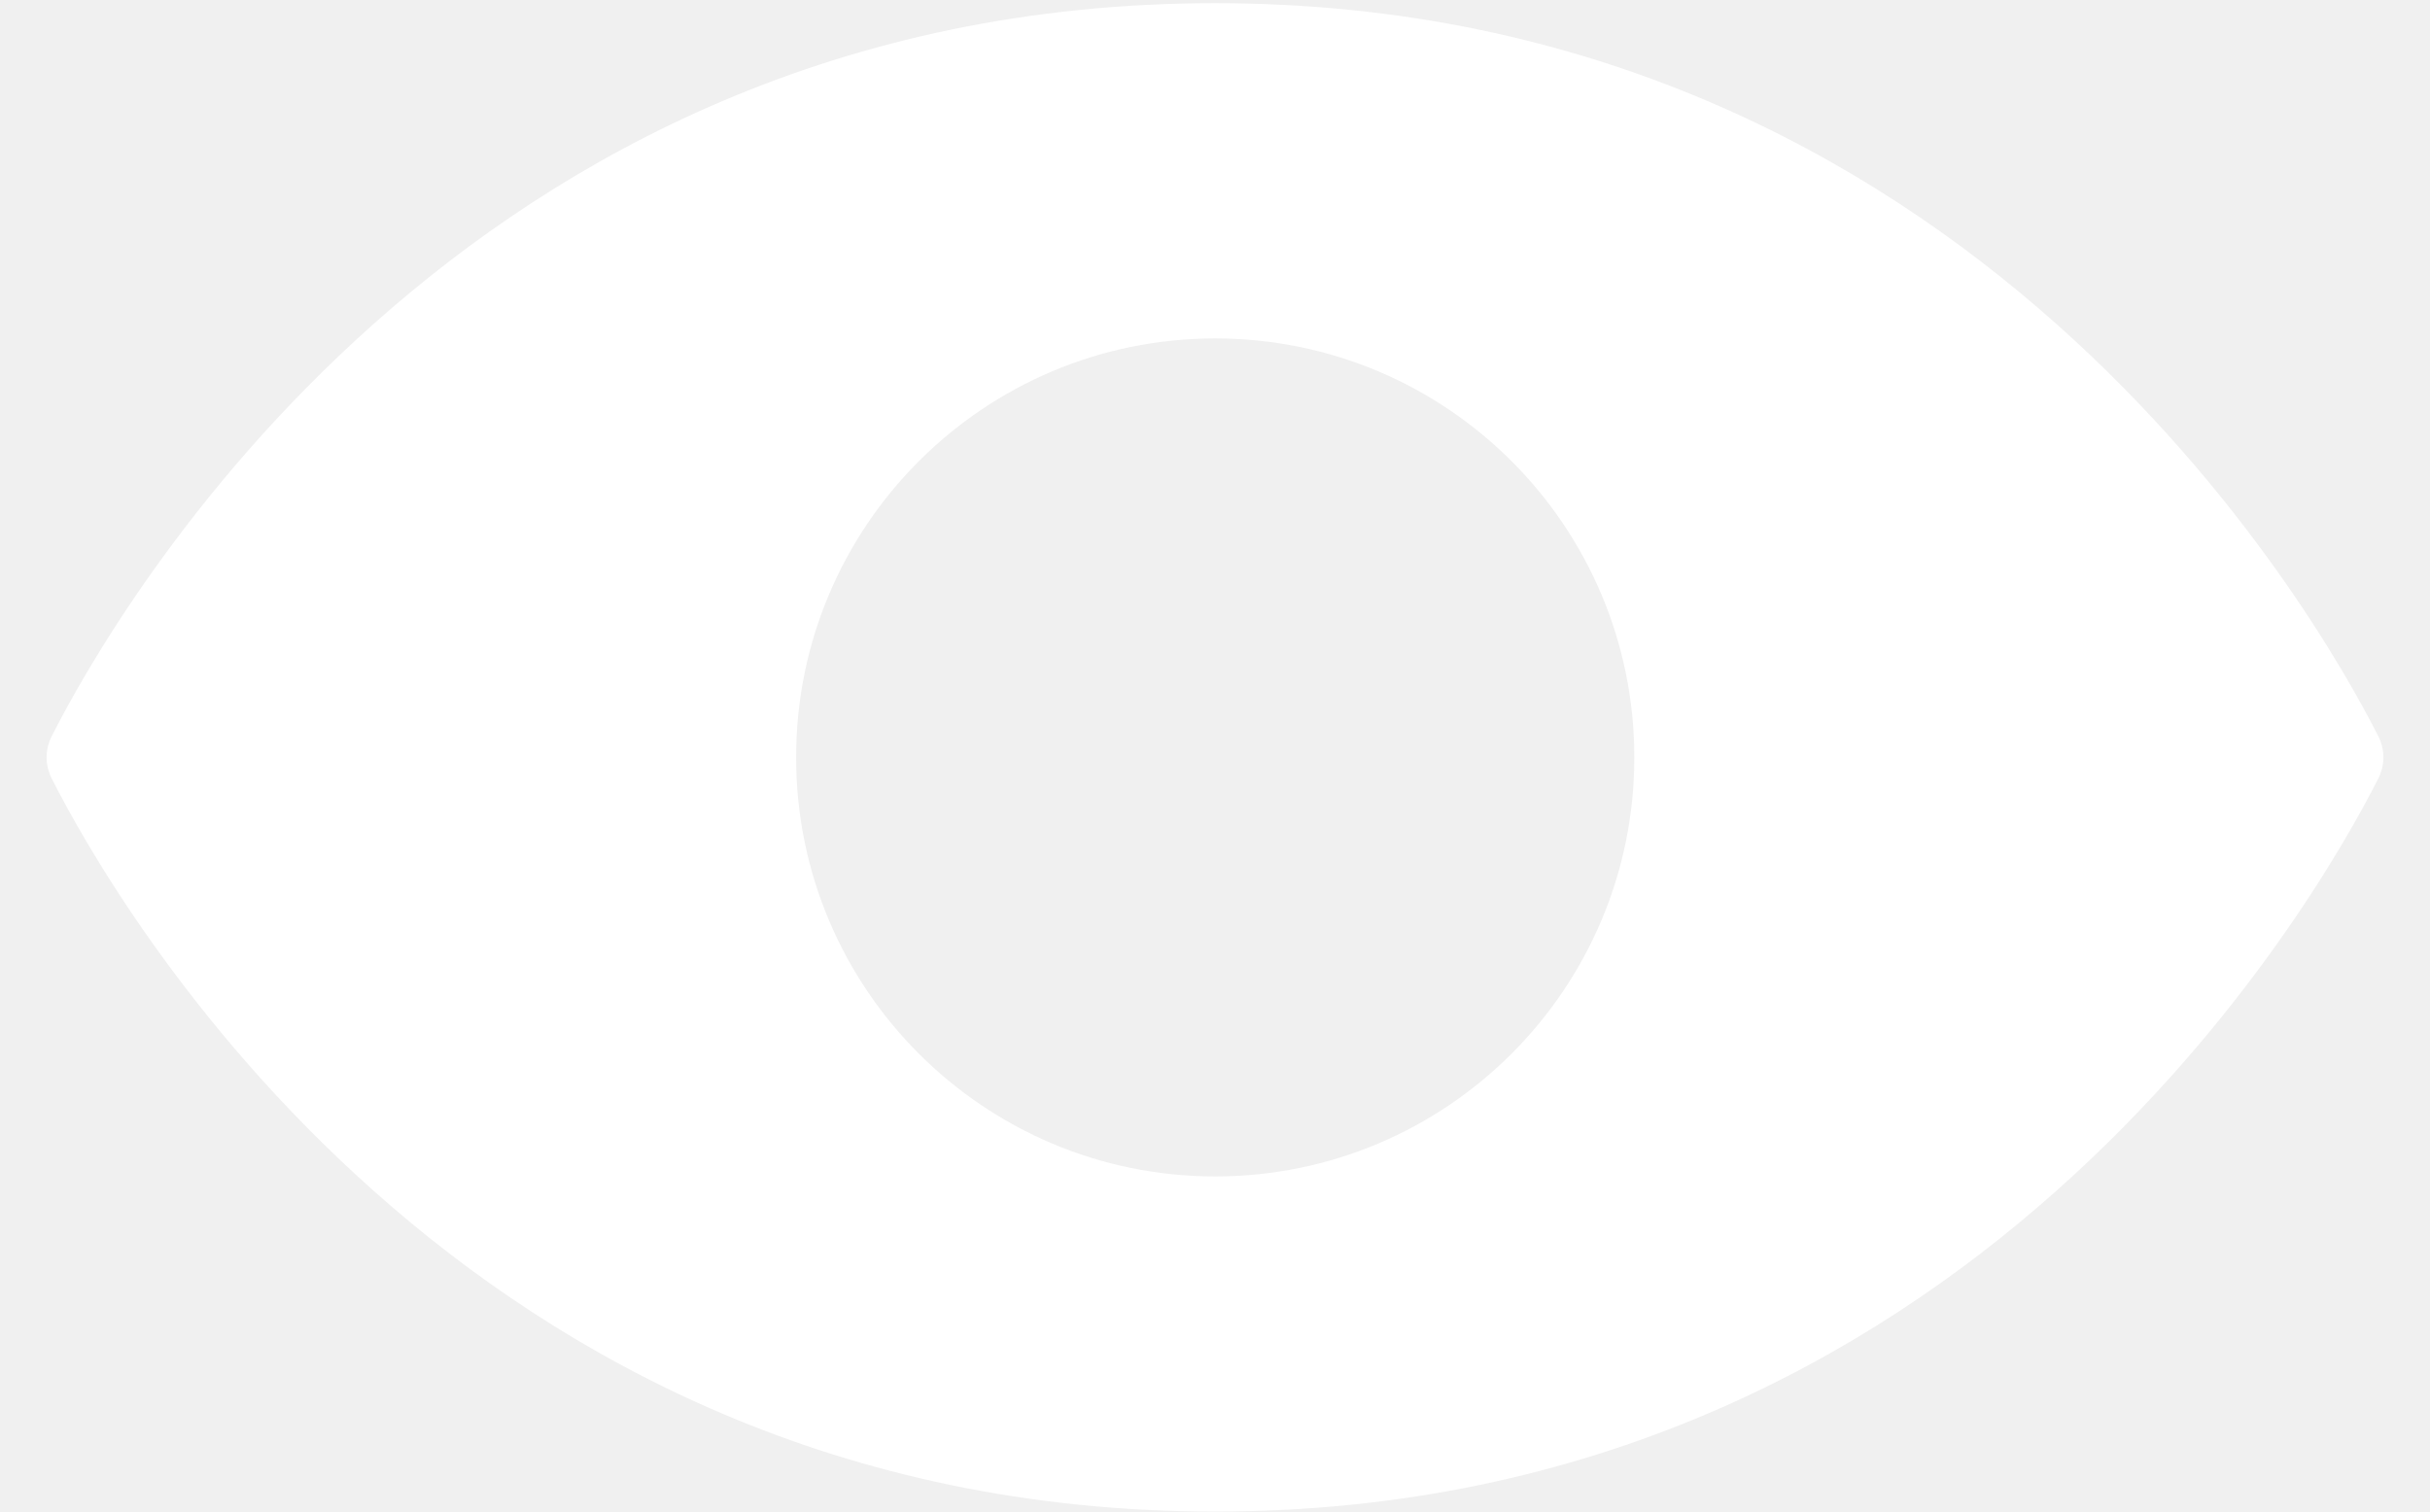
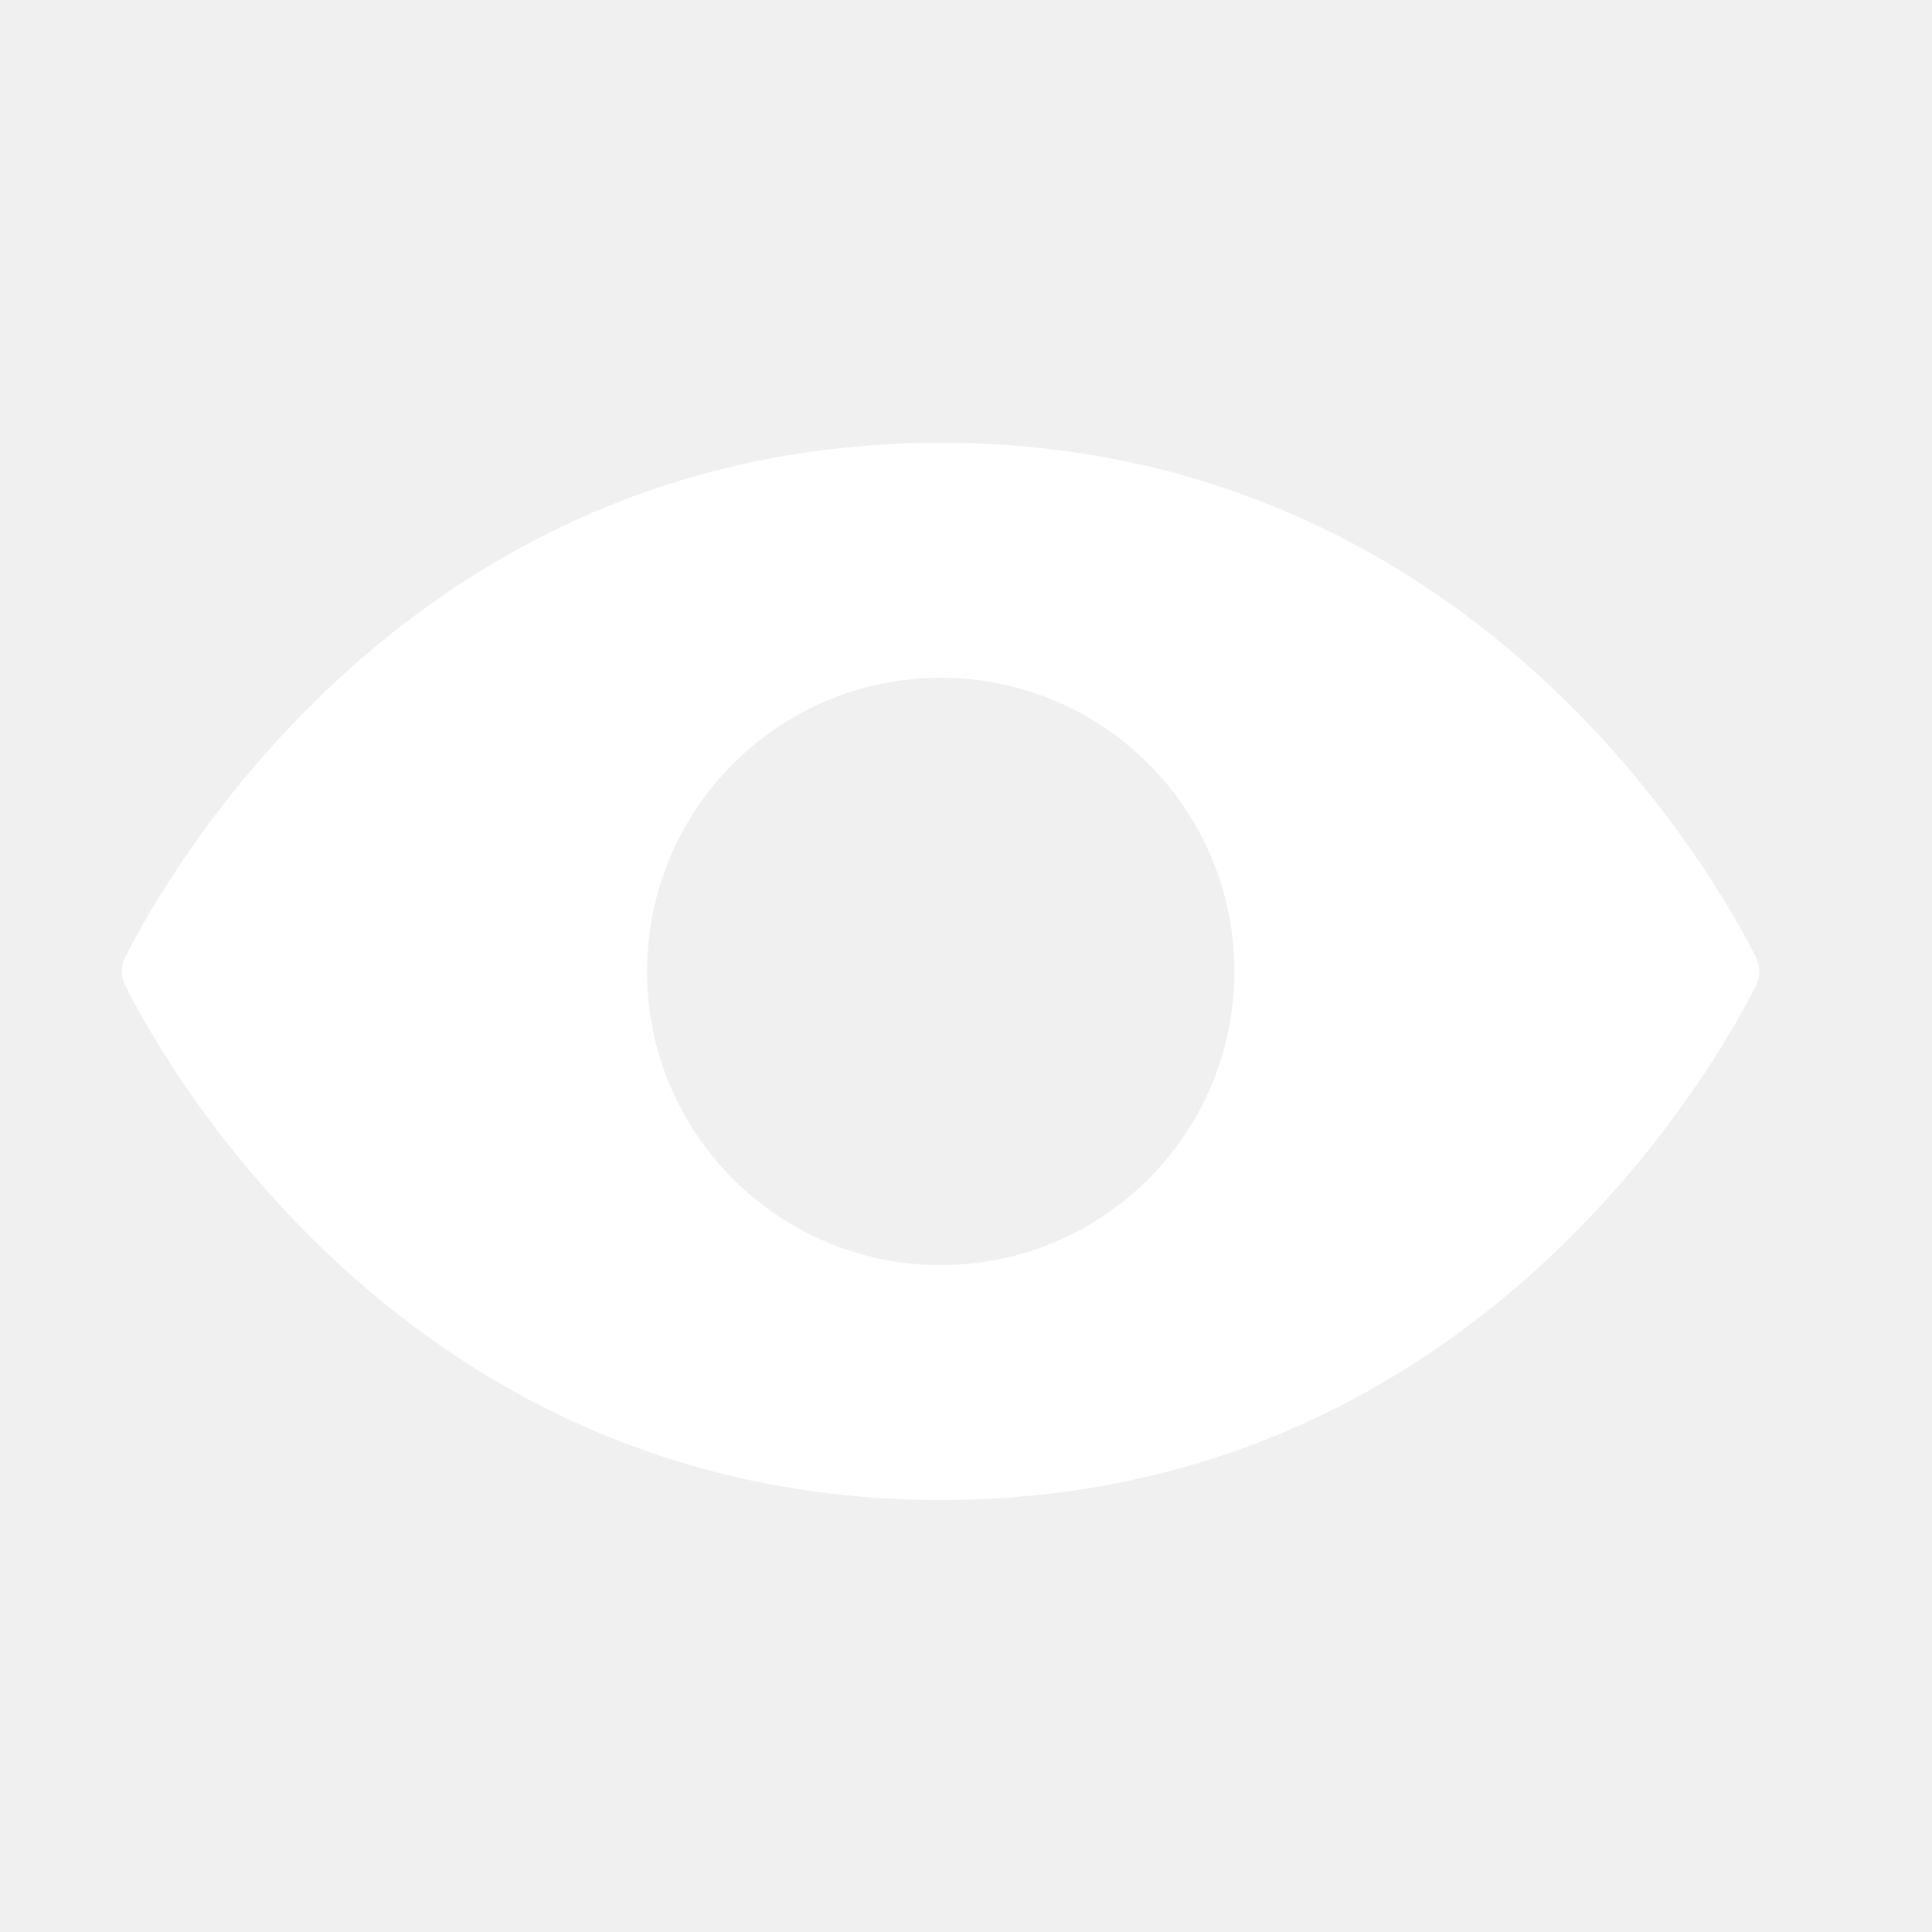
- <svg xmlns="http://www.w3.org/2000/svg" width="45" height="28" viewBox="0 0 45 28" fill="none">
-   <path fill-rule="evenodd" clip-rule="evenodd" d="M0.959 13.635C2.109 11.365 8.536 0.059 22.5 0.059C36.464 0.059 42.891 11.365 44.041 13.635C44.169 13.887 44.169 14.171 44.041 14.424C42.891 16.694 36.464 28 22.5 28C8.536 28 2.109 16.694 0.959 14.424C0.831 14.171 0.831 13.887 0.959 13.635ZM30.265 14.031C30.265 18.317 26.791 21.792 22.504 21.792C18.218 21.792 14.743 18.317 14.743 14.031C14.743 9.744 18.218 6.269 22.504 6.269C26.791 6.269 30.265 9.744 30.265 14.031Z" fill="white" />
+ <svg xmlns="http://www.w3.org/2000/svg" width="76" height="76" viewBox="0 0 76 76" fill="none">
+   <path fill-rule="evenodd" clip-rule="evenodd" d="M4.93 37.643C6.617 34.306 16.179 17.419 37 17.419C57.821 17.419 67.384 34.306 69.07 37.643C69.254 38.007 69.254 38.417 69.07 38.781C67.384 42.118 57.821 59.005 37 59.005C16.179 59.005 6.617 42.118 4.93 38.781C4.747 38.417 4.747 38.007 4.93 37.643ZM48.558 38.214C48.558 44.593 43.386 49.766 37.006 49.766C30.626 49.766 25.454 44.593 25.454 38.214C25.454 31.834 30.626 26.662 37.006 26.662C43.386 26.662 48.558 31.834 48.558 38.214Z" fill="white" />
</svg>
